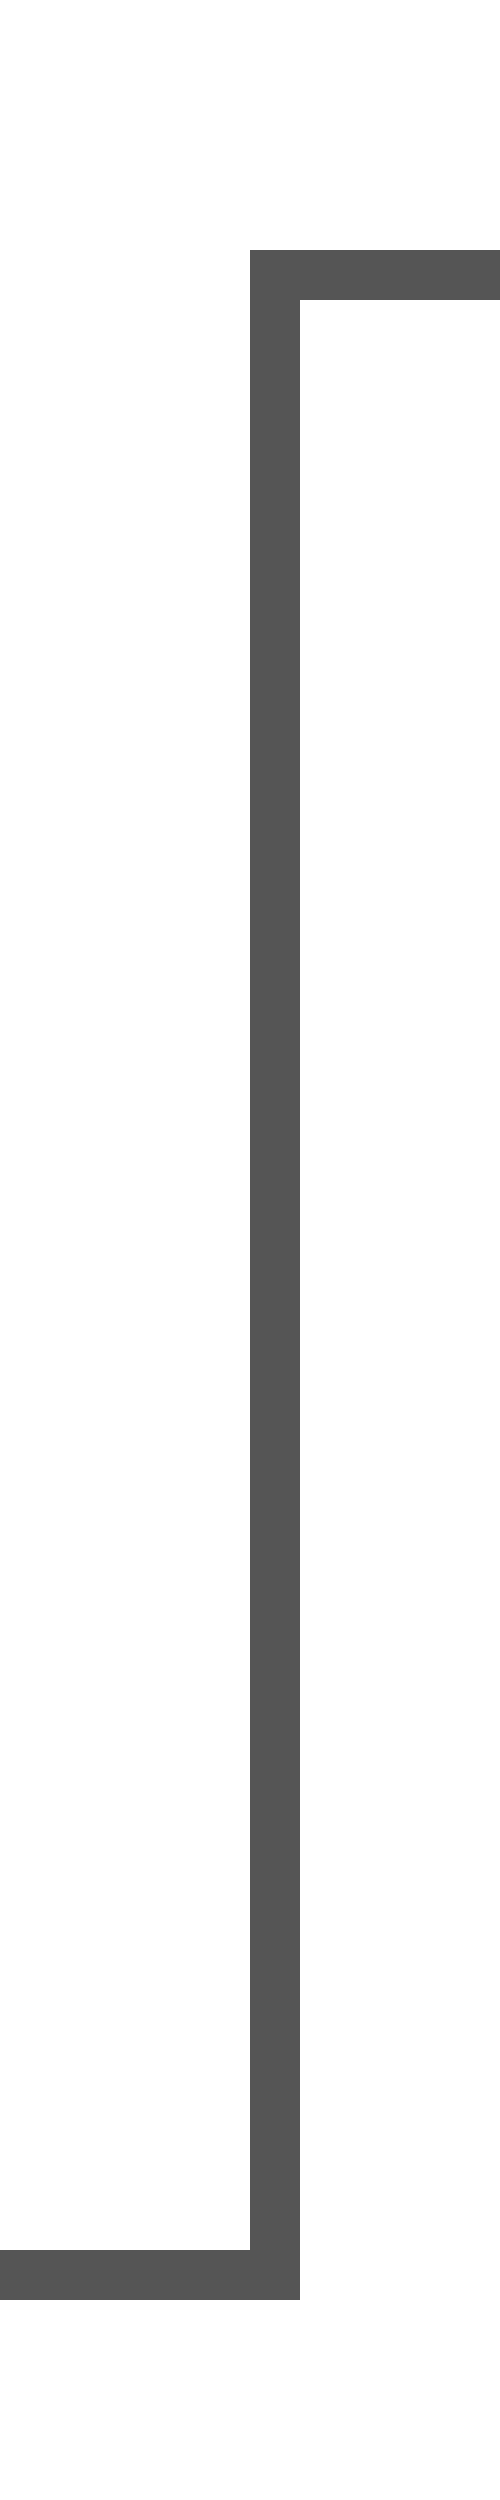
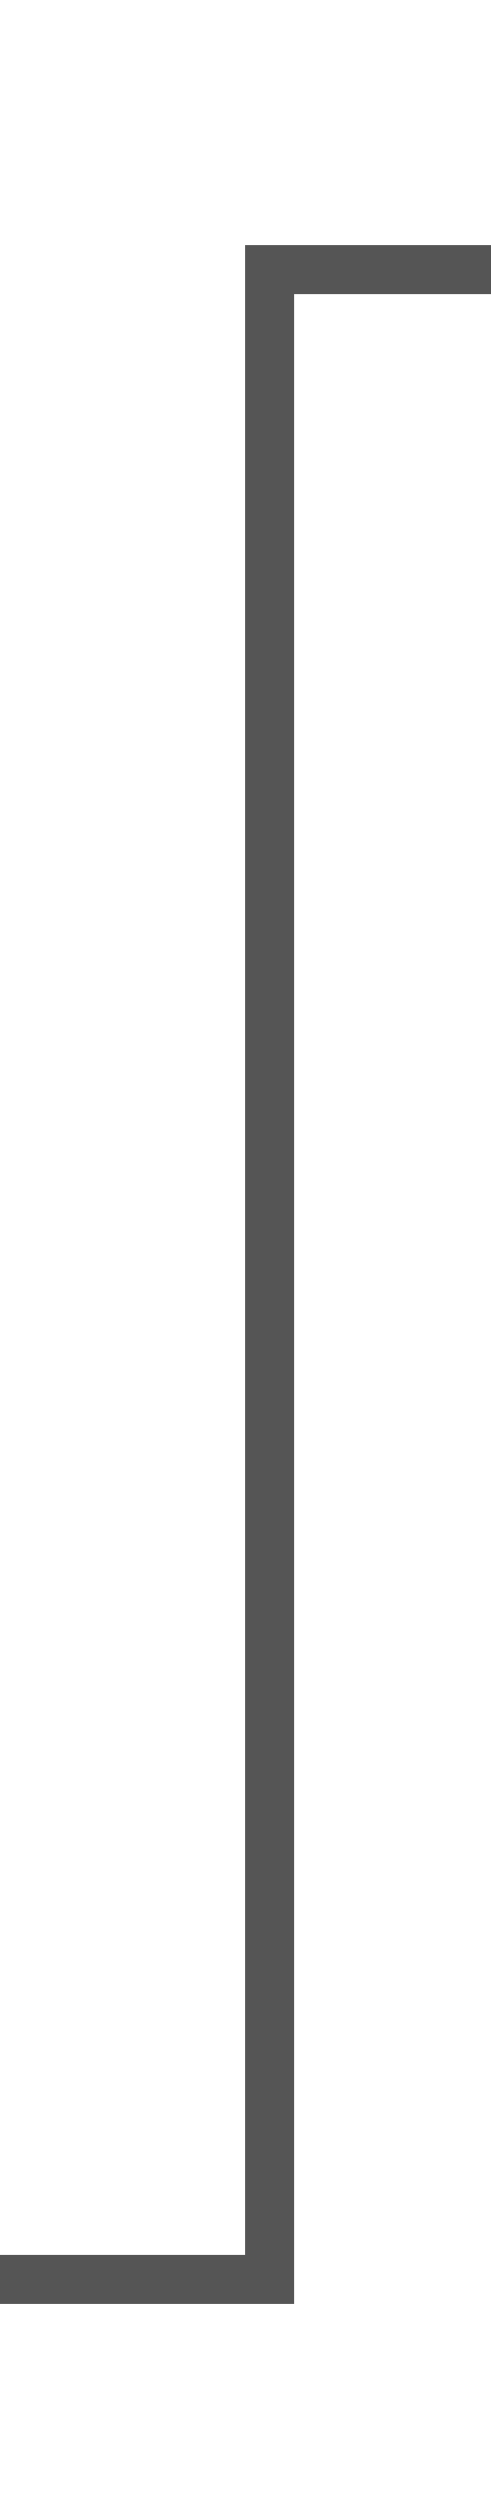
- <svg xmlns="http://www.w3.org/2000/svg" version="1.1" width="10px" height="50px" preserveAspectRatio="xMidYMin meet" viewBox="749 113  8 50">
-   <path d="M 317 158.5  L 753.5 158.5  L 753.5 118.5  L 1190.5 118.5  " stroke-width="1" stroke="#555555" fill="none" />
+ <svg xmlns="http://www.w3.org/2000/svg" version="1.1" width="10px" height="51px" preserveAspectRatio="xMidYMin meet" viewBox="749 112  8 51">
+   <path d="M 317 158.5  L 753.5 158.5  L 753.5 117.5  L 1190.5 117.5  " stroke-width="1" stroke="#555555" fill="none" />
  <path d="M 319 155.5  A 3 3 0 0 0 316 158.5 A 3 3 0 0 0 319 161.5 A 3 3 0 0 0 322 158.5 A 3 3 0 0 0 319 155.5 Z " fill-rule="nonzero" fill="#555555" stroke="none" />
</svg>
